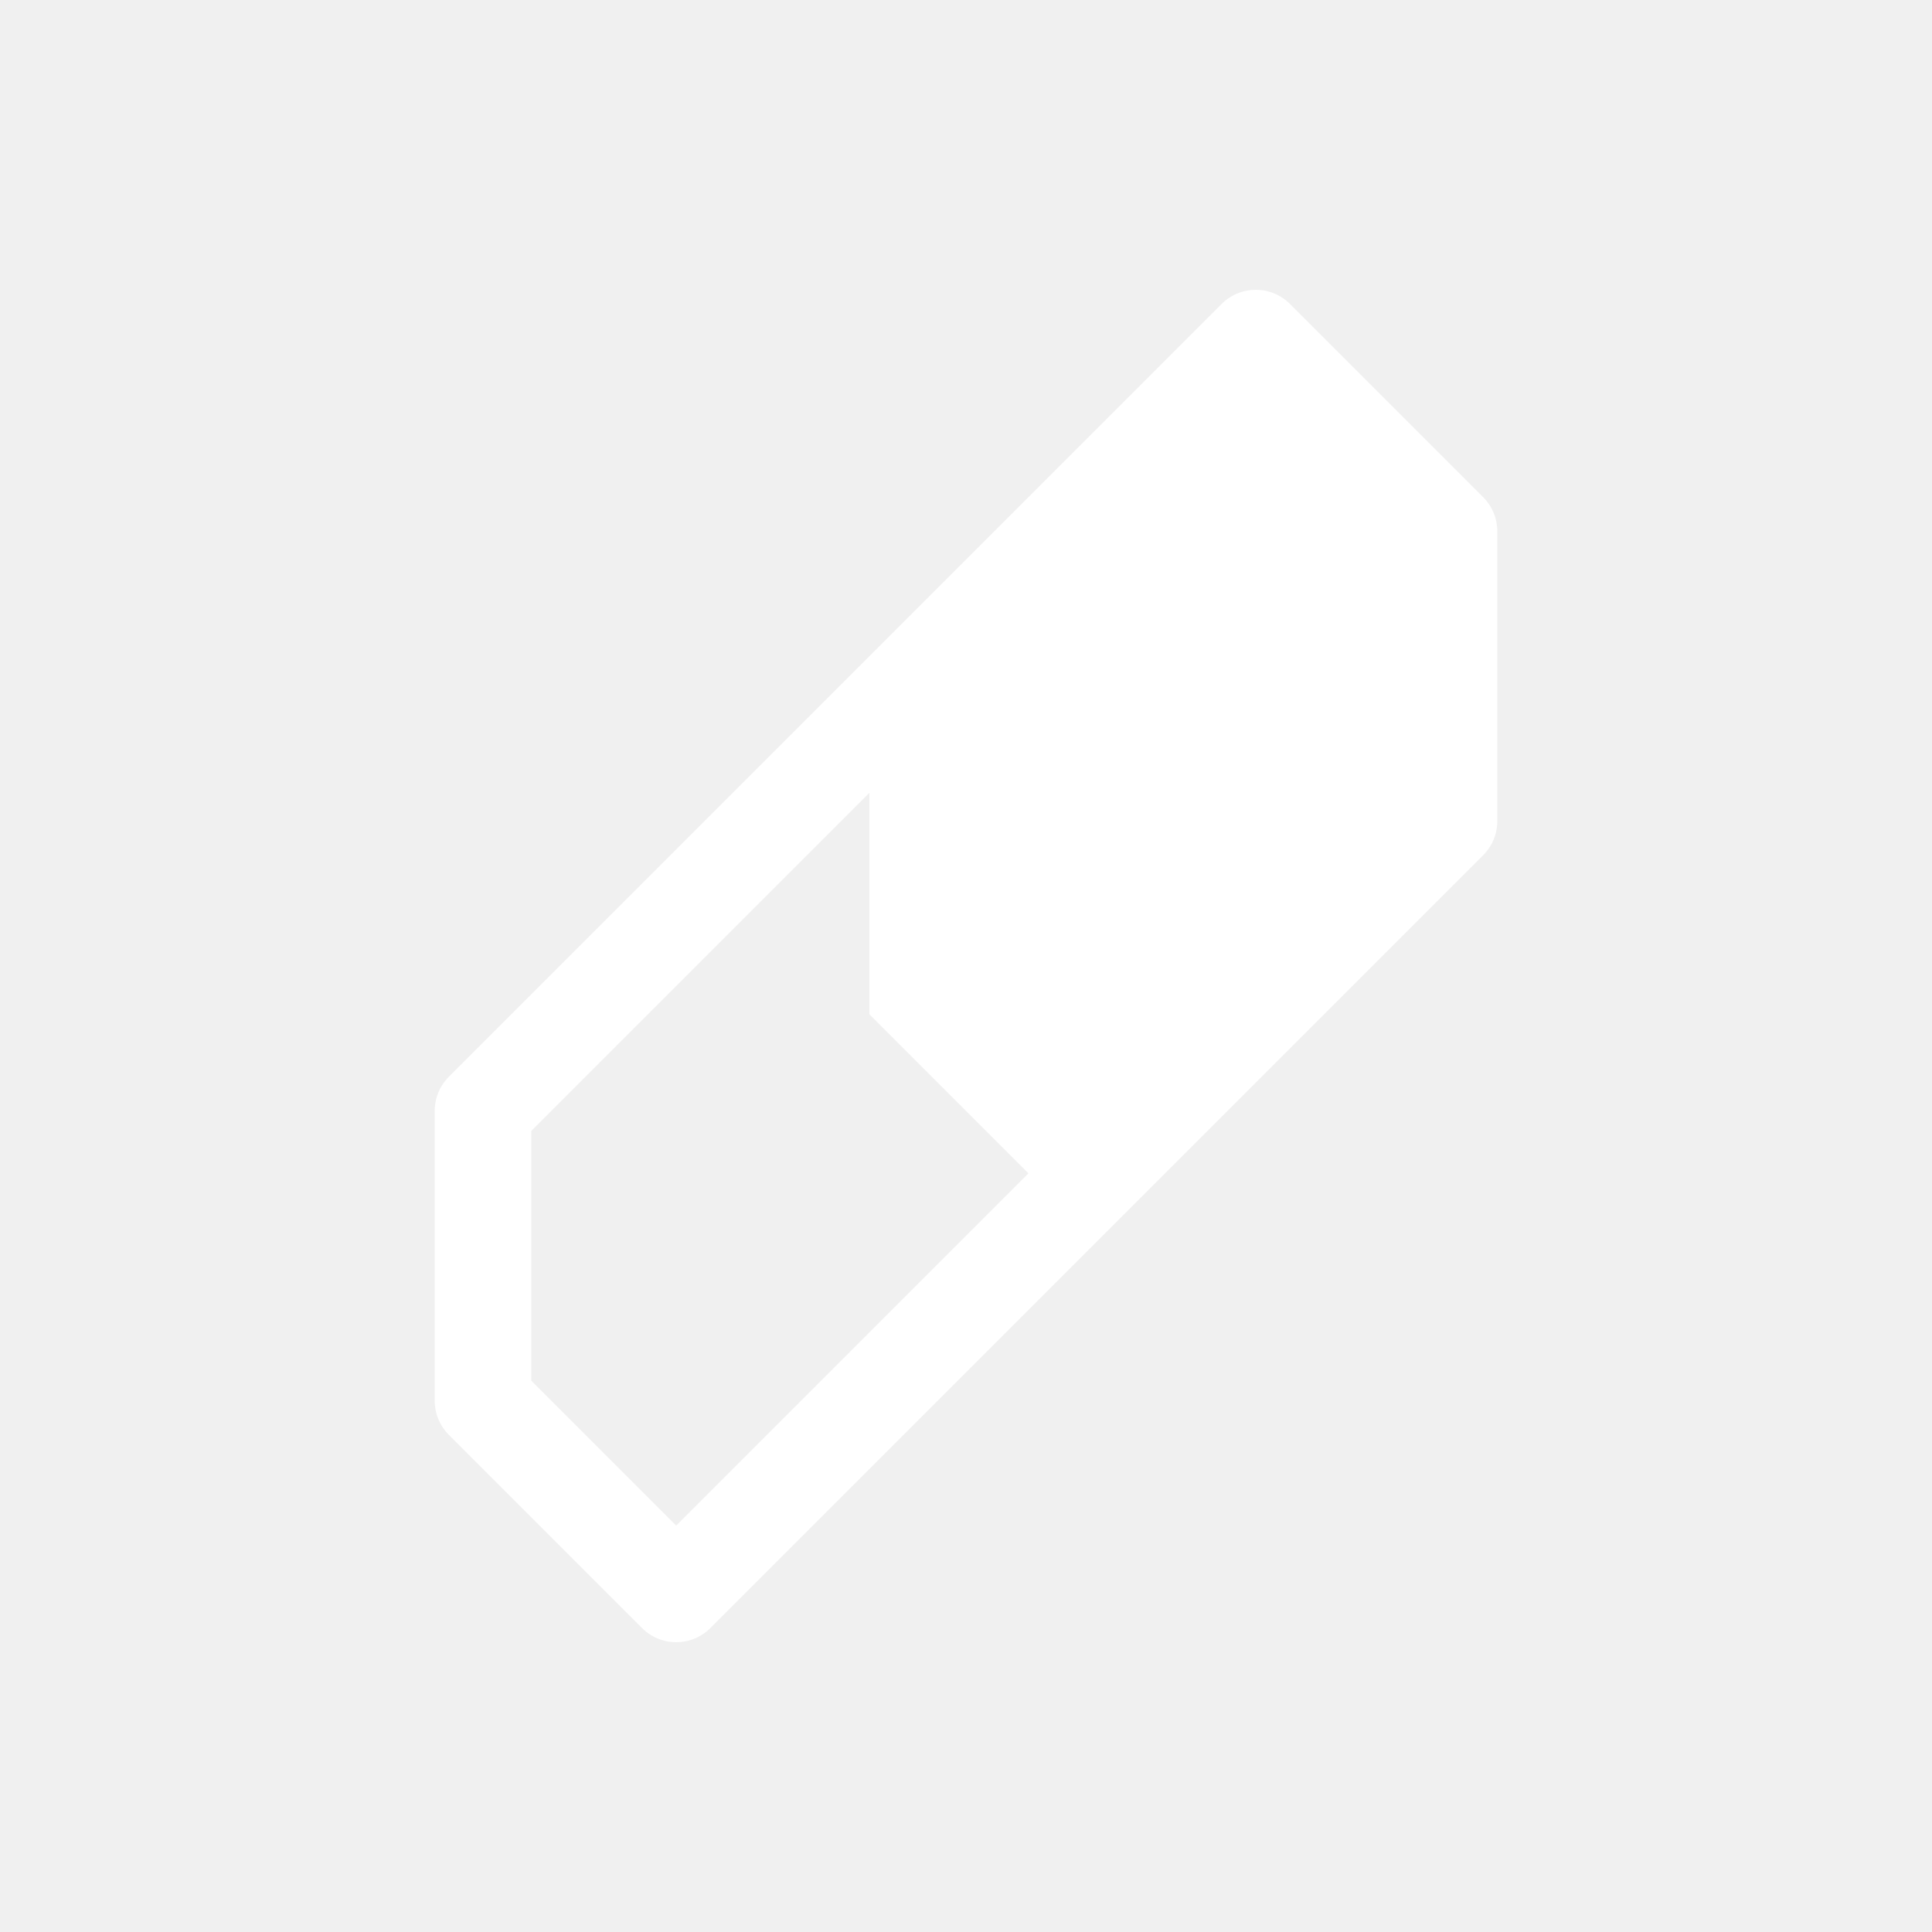
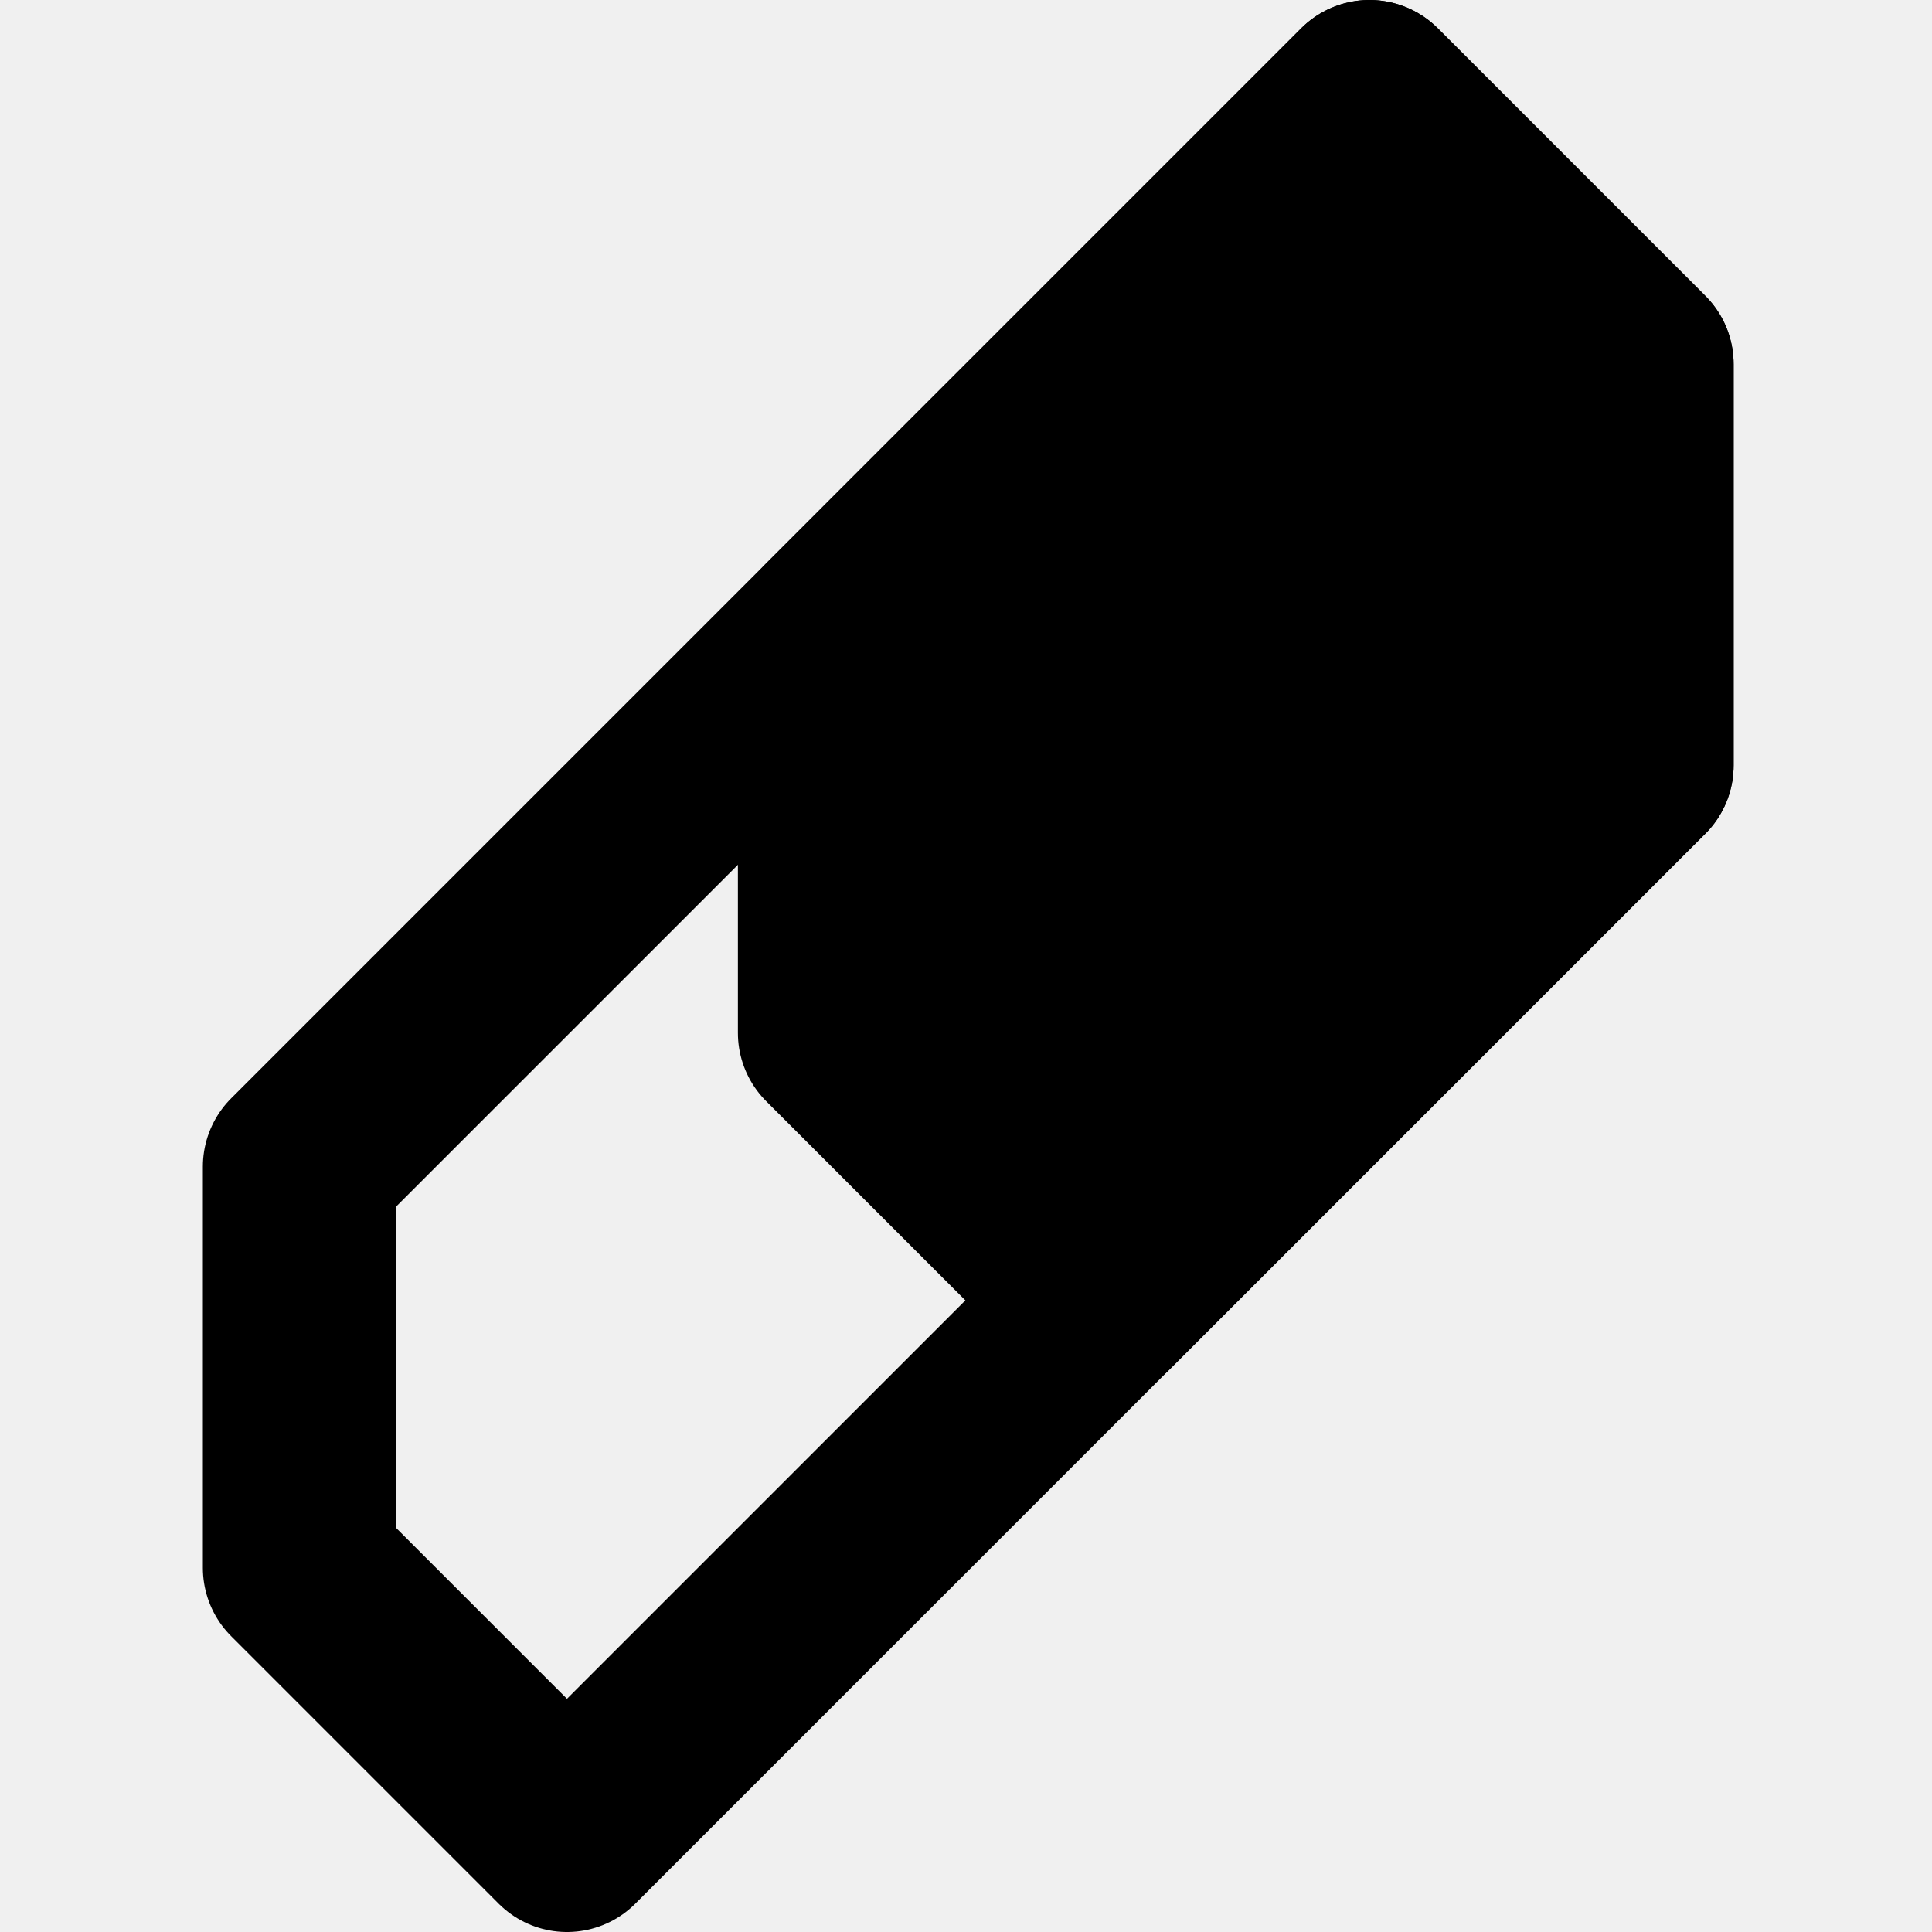
- <svg xmlns="http://www.w3.org/2000/svg" id="svg2" version="1.1" width="40" height="40" xml:space="preserve">
-   <defs id="defs6">
-     <clipPath clipPathUnits="userSpaceOnUse" id="clipPath16">
-       <path d="M 0,32 32,32 32,0 0,0 0,32 z" id="path18" />
-     </clipPath>
-     <clipPath clipPathUnits="userSpaceOnUse" id="clipPath46">
-       <path d="M 0,32 32,32 32,0 0,0 0,32 z" id="path48" />
-     </clipPath>
-     <clipPath clipPathUnits="userSpaceOnUse" id="clipPath56">
-       <path d="M 0,32 32,32 32,0 0,0 0,32 z" id="path58" />
-     </clipPath>
-     <clipPath clipPathUnits="userSpaceOnUse" id="clipPath88">
-       <path d="M 0,32 32,32 32,0 0,0 0,32 z" id="path90" />
-     </clipPath>
-     <clipPath clipPathUnits="userSpaceOnUse" id="clipPath274">
-       <path d="M 0,32 32,32 32,0 0,0 0,32 z" id="path276" />
-     </clipPath>
-     <clipPath clipPathUnits="userSpaceOnUse" id="clipPath422">
-       <path d="M 0,32 32,32 32,0 0,0 0,32 z" id="path424" />
-     </clipPath>
-     <clipPath clipPathUnits="userSpaceOnUse" id="clipPath532">
-       <path d="M 0,32 32,32 32,0 0,0 0,32 z" id="path534" />
-     </clipPath>
-     <clipPath clipPathUnits="userSpaceOnUse" id="clipPath582">
-       <path d="M 0,32 32,32 32,0 0,0 0,32 z" id="path584" />
-     </clipPath>
-     <clipPath clipPathUnits="userSpaceOnUse" id="clipPath660">
-       <path d="M 0,32 32,32 32,0 0,0 0,32 z" id="path662" />
-     </clipPath>
-     <clipPath clipPathUnits="userSpaceOnUse" id="clipPath758">
-       <path d="M 0,32 32,32 32,0 0,0 0,32 z" id="path760" />
-     </clipPath>
-     <clipPath clipPathUnits="userSpaceOnUse" id="clipPath838">
-       <path d="M 0,32 32,32 32,0 0,0 0,32 z" id="path840" />
-     </clipPath>
-     <clipPath clipPathUnits="userSpaceOnUse" id="clipPath896">
-       <path d="M 0,32 32,32 32,0 0,0 0,32 z" id="path898" />
-     </clipPath>
-   </defs>
-   <g id="g10" transform="matrix(1.25,0,0,-1.25,0,40)">
-     <path style="fill:none;stroke:#ffffff;stroke-width:2;stroke-linecap:round;stroke-linejoin:round;stroke-opacity:1;stroke-miterlimit:4;stroke-dasharray:none" d="m 10,23 0,6 4,4 16,-16 0,-6 -4,-4 z" id="path4156" transform="matrix(0.8,0,0,-0.8,0,32)" />
-     <path style="fill:#ffffff;stroke:none;stroke-width:1px;stroke-linecap:butt;stroke-linejoin:miter;stroke-opacity:1;fill-opacity:1" d="m 18,15 0,6 4,4 8,-8 0,-6 -4,-4 z" id="path4158" transform="matrix(0.8,0,0,-0.8,0,32)" />
+ <svg xmlns="http://www.w3.org/2000/svg" id="svg2" xml:space="preserve" height="40" width="40" version="1.1">
+   <defs id="defs6" />
+   <g id="g10" stroke-linejoin="round" transform="matrix(1.25,0,0,-1.25,0,40)" stroke="#000" stroke-linecap="round" stroke-dasharray="none" stroke-miterlimit="4">
+     <path id="path4156" d="M4.96,12.677,4.96,6.031,9.391,1.6l17.723,17.723v6.646l-4.431,4.431z" stroke-width="3.2" fill="none" />
+     <path id="path4158" d="m13.822,21.538,0-6.646,4.431-4.431,8.861,8.861,0,6.646l-4.431,4.432z" stroke-width="3.2" fill="#000" />
  </g>
</svg>
